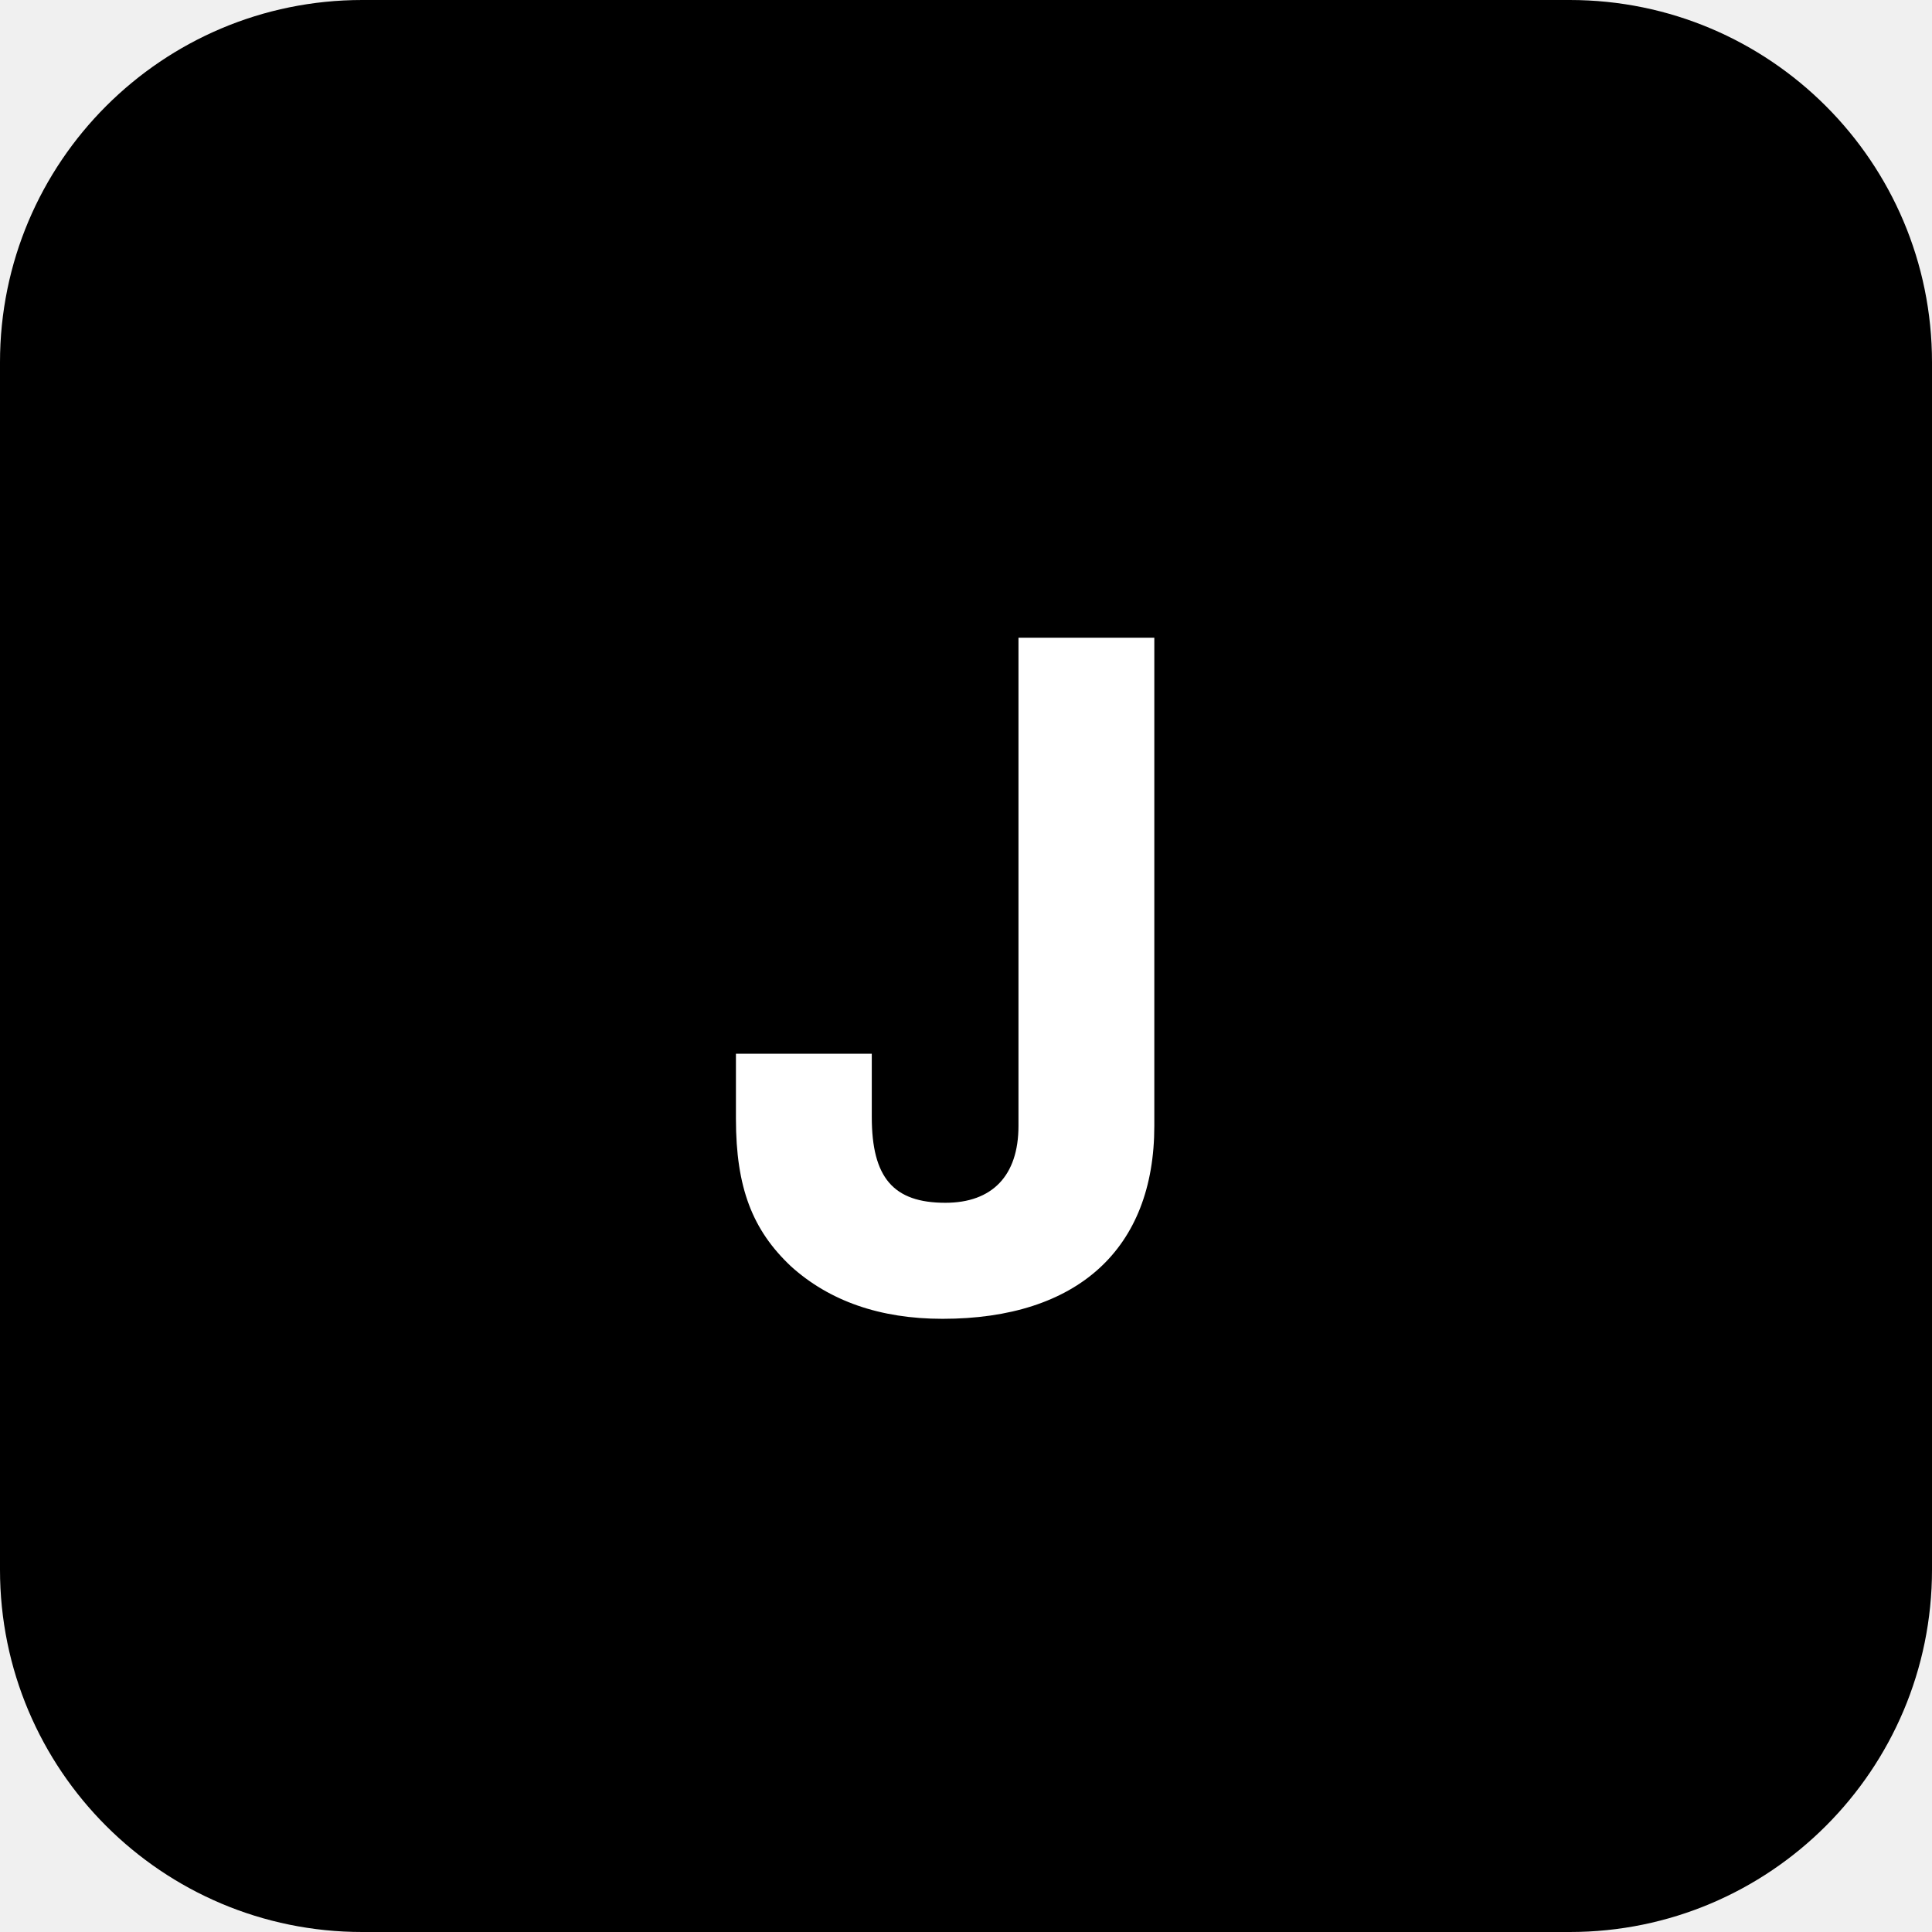
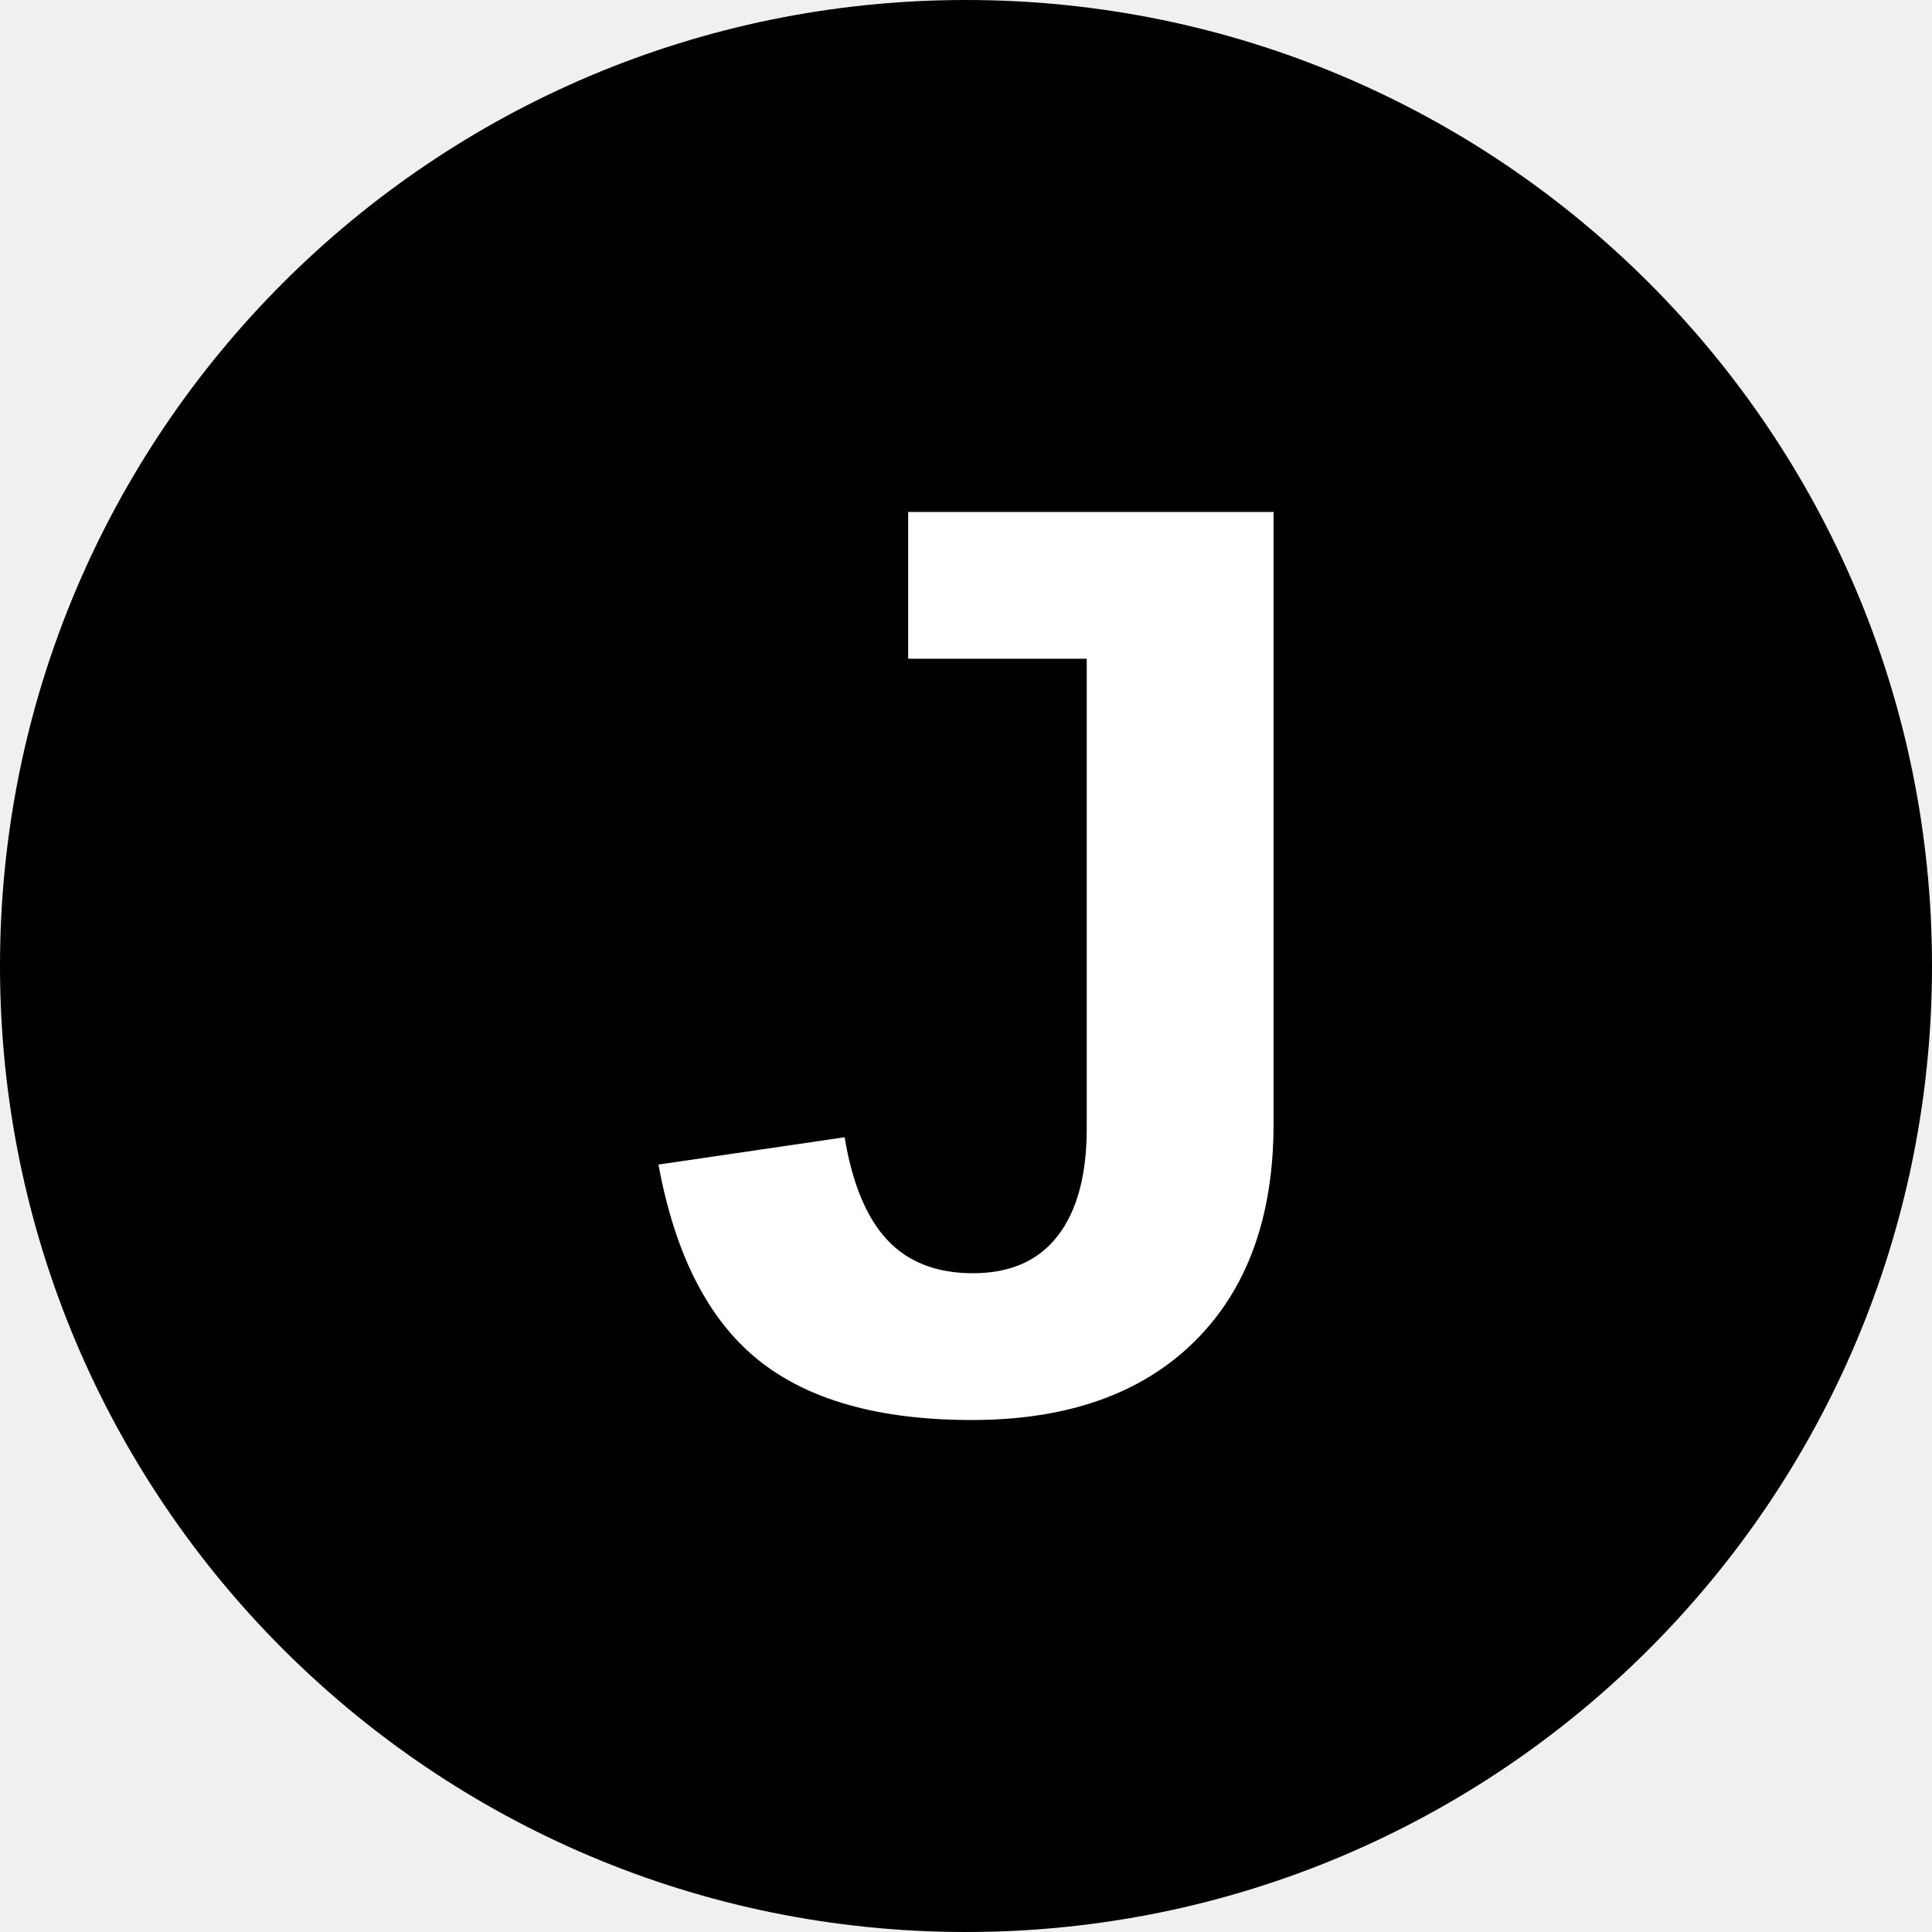
<svg xmlns="http://www.w3.org/2000/svg" viewBox="0 0 64 64" width="64" height="64">
-   <rect width="64" height="64" rx="12" fill="#000000" />
-   <text x="32" y="43" fill="#ffffff" font-family="Helvetica, Arial, sans-serif" font-size="30" font-weight="700" text-anchor="middle">J</text>
+   <circle cx="32" cy="32" r="32" fill="#000000" />
+   <path transform="translate(21.1594 46.619) scale(0.02105 -0.02105)" fill="#ffffff" d="M524 -20Q305 -20 187.5 75.0Q70 170 31 382L324 425Q342 316 391.0 263.5Q440 211 526 211Q614 211 659.5 270.0Q705 329 705 439V1178H424V1409H999V446Q999 226 874.0 103.0Q749 -20 524 -20Z" />
</svg>
